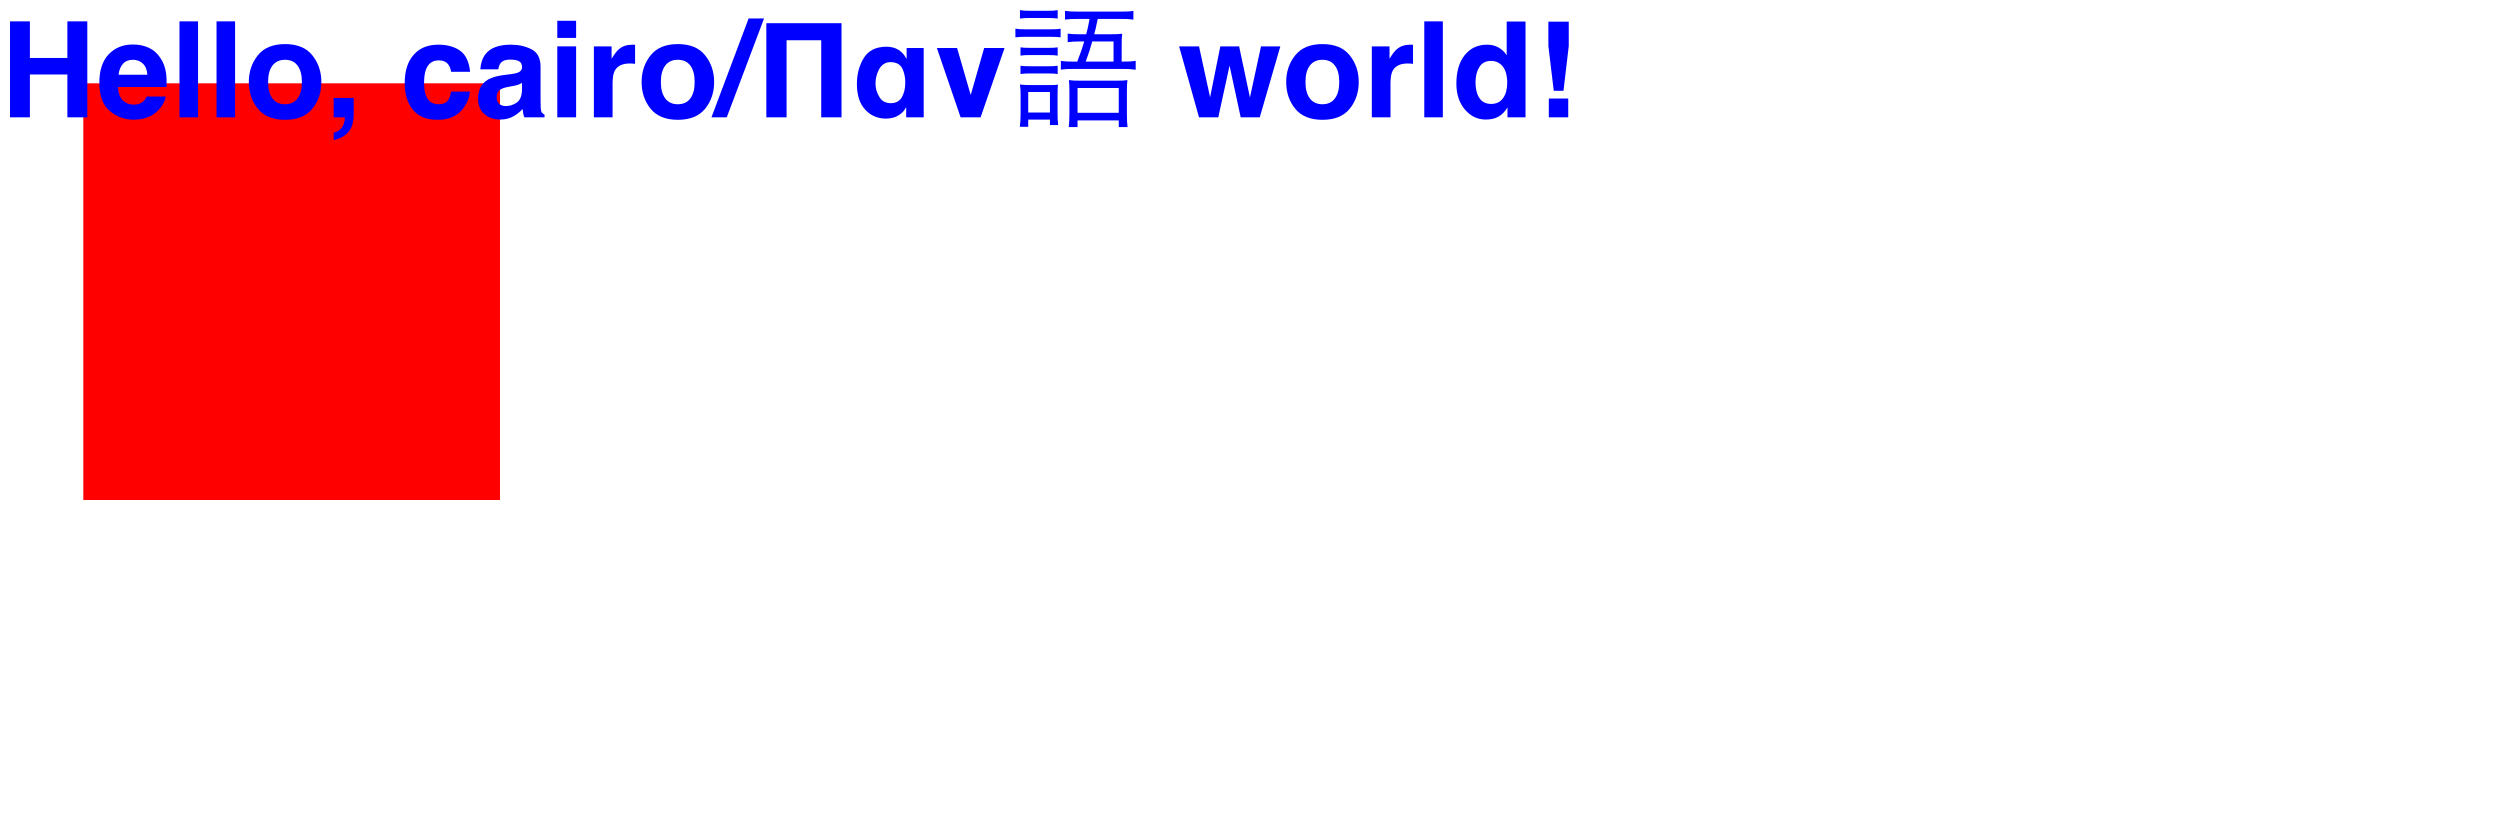
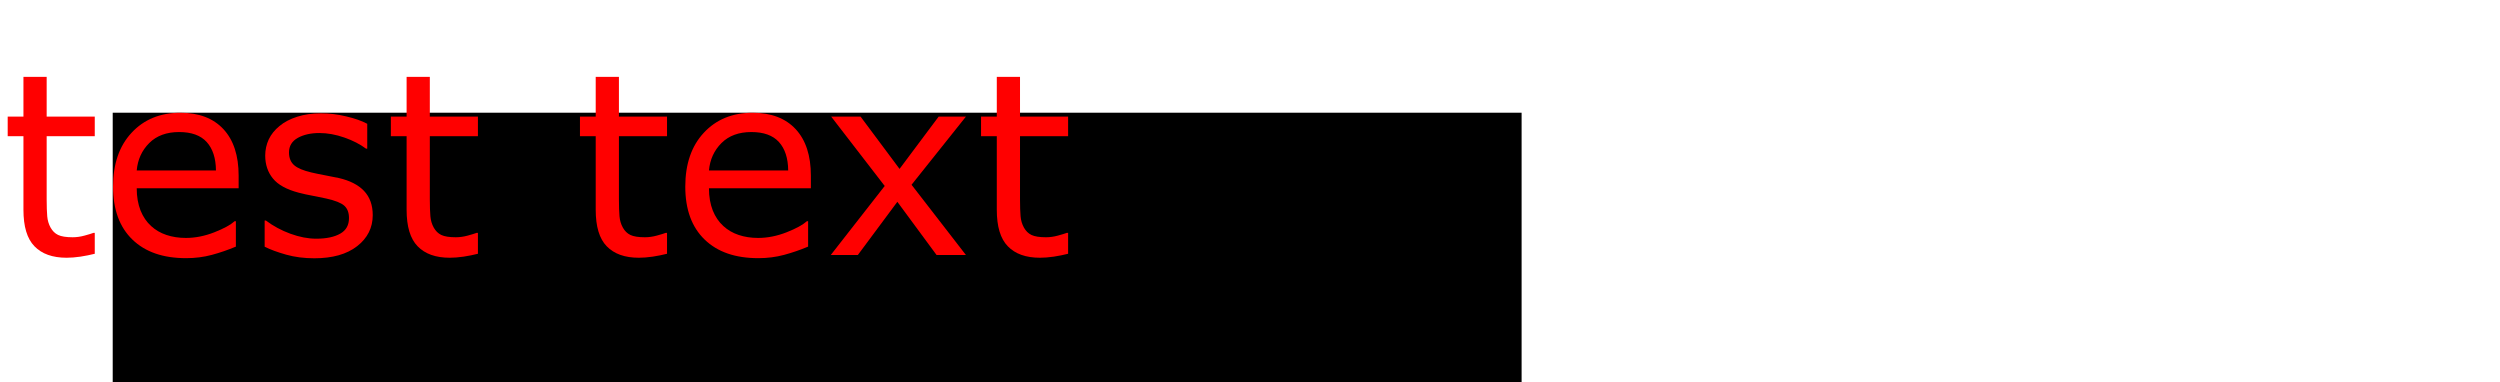
- <svg xmlns="http://www.w3.org/2000/svg" xmlns:xlink="http://www.w3.org/1999/xlink" width="300pt" height="100pt" viewBox="0 0 300 100" version="1.1">
+ <svg xmlns="http://www.w3.org/2000/svg" xmlns:xlink="http://www.w3.org/1999/xlink" width="88.722pt" height="13.534pt" viewBox="0 0 88.722 13.534" version="1.1">
  <defs>
    <g>
      <symbol overflow="visible" id="glyph0-0">
        <path style="stroke:none;" d="" />
      </symbol>
      <symbol overflow="visible" id="glyph0-1">
-         <path style="stroke:none;" d="M 1.203 0 L 1.203 -11.516 L 3.586 -11.516 L 3.586 -7.125 L 8.086 -7.125 L 8.086 -11.516 L 10.477 -11.516 L 10.477 0 L 8.086 0 L 8.086 -5.141 L 3.586 -5.141 L 3.586 0 Z " />
+         <path style="stroke:none;" d="M 3.363 -0.043 C 3.207 -0.004 3.039 0.031 2.855 0.059 C 2.672 0.086 2.508 0.098 2.363 0.098 C 1.863 0.098 1.484 -0.039 1.223 -0.309 C 0.961 -0.578 0.832 -1.008 0.832 -1.605 L 0.832 -4.215 L 0.273 -4.215 L 0.273 -4.91 L 0.832 -4.91 L 0.832 -6.32 L 1.656 -6.32 L 1.656 -4.91 L 3.363 -4.91 L 3.363 -4.215 L 1.656 -4.215 L 1.656 -1.977 C 1.656 -1.719 1.664 -1.52 1.676 -1.375 C 1.688 -1.23 1.727 -1.094 1.797 -0.969 C 1.863 -0.852 1.949 -0.766 2.062 -0.711 C 2.176 -0.656 2.348 -0.629 2.578 -0.629 C 2.715 -0.629 2.855 -0.648 3 -0.688 C 3.148 -0.727 3.254 -0.762 3.316 -0.785 L 3.363 -0.785 Z " />
      </symbol>
      <symbol overflow="visible" id="glyph0-2">
-         <path style="stroke:none;" d="M 3.199 -6.422 C 2.914 -6.098 2.738 -5.66 2.664 -5.109 L 6.125 -5.109 C 6.09 -5.699 5.91 -6.145 5.59 -6.449 C 5.27 -6.754 4.871 -6.906 4.398 -6.906 C 3.883 -6.906 3.484 -6.746 3.199 -6.422 Z M 6.312 -8.344 C 6.879 -8.078 7.348 -7.66 7.719 -7.086 C 8.051 -6.582 8.27 -5.996 8.367 -5.328 C 8.426 -4.938 8.449 -4.375 8.438 -3.641 L 2.609 -3.641 C 2.641 -2.785 2.91 -2.188 3.414 -1.844 C 3.723 -1.629 4.09 -1.523 4.523 -1.523 C 4.98 -1.523 5.355 -1.652 5.641 -1.914 C 5.797 -2.055 5.934 -2.25 6.055 -2.5 L 8.328 -2.5 C 8.27 -1.996 8.008 -1.48 7.539 -0.961 C 6.809 -0.133 5.789 0.281 4.477 0.281 C 3.395 0.281 2.438 -0.066 1.609 -0.766 C 0.781 -1.465 0.367 -2.598 0.367 -4.172 C 0.367 -5.645 0.742 -6.777 1.488 -7.562 C 2.234 -8.348 3.207 -8.742 4.398 -8.742 C 5.105 -8.742 5.746 -8.609 6.312 -8.344 Z " />
+         <path style="stroke:none;" d="M 4.922 -2.367 L 1.305 -2.367 C 1.305 -2.066 1.352 -1.805 1.441 -1.578 C 1.531 -1.355 1.656 -1.172 1.816 -1.027 C 1.969 -0.887 2.148 -0.781 2.359 -0.711 C 2.566 -0.641 2.797 -0.605 3.051 -0.605 C 3.383 -0.605 3.719 -0.672 4.059 -0.805 C 4.398 -0.938 4.637 -1.07 4.781 -1.199 L 4.824 -1.199 L 4.824 -0.297 C 4.547 -0.18 4.262 -0.082 3.973 -0.004 C 3.684 0.074 3.379 0.113 3.059 0.113 C 2.242 0.113 1.609 -0.105 1.152 -0.547 C 0.695 -0.988 0.465 -1.613 0.465 -2.426 C 0.465 -3.227 0.684 -3.867 1.121 -4.336 C 1.559 -4.809 2.137 -5.047 2.852 -5.047 C 3.516 -5.047 4.023 -4.852 4.383 -4.465 C 4.742 -4.078 4.922 -3.527 4.922 -2.816 Z M 4.117 -3 C 4.113 -3.434 4.004 -3.77 3.789 -4.008 C 3.574 -4.246 3.246 -4.363 2.809 -4.363 C 2.367 -4.363 2.012 -4.234 1.75 -3.973 C 1.488 -3.711 1.34 -3.387 1.305 -3 Z " />
      </symbol>
      <symbol overflow="visible" id="glyph0-3">
-         <path style="stroke:none;" d="M 3.312 0 L 1.086 0 L 1.086 -11.516 L 3.312 -11.516 Z " />
+         <path style="stroke:none;" d="M 4.32 -1.414 C 4.32 -0.965 4.133 -0.598 3.766 -0.312 C 3.395 -0.023 2.887 0.117 2.246 0.117 C 1.883 0.117 1.551 0.074 1.246 -0.012 C 0.941 -0.098 0.688 -0.191 0.484 -0.293 L 0.484 -1.223 L 0.527 -1.223 C 0.789 -1.027 1.078 -0.871 1.398 -0.754 C 1.719 -0.637 2.023 -0.578 2.316 -0.578 C 2.68 -0.578 2.965 -0.641 3.168 -0.758 C 3.375 -0.875 3.477 -1.059 3.477 -1.309 C 3.477 -1.504 3.422 -1.648 3.309 -1.75 C 3.199 -1.848 2.984 -1.934 2.668 -2.004 C 2.551 -2.031 2.398 -2.062 2.207 -2.098 C 2.02 -2.133 1.848 -2.168 1.691 -2.211 C 1.262 -2.324 0.957 -2.492 0.777 -2.715 C 0.598 -2.934 0.504 -3.207 0.504 -3.527 C 0.504 -3.73 0.547 -3.922 0.629 -4.102 C 0.715 -4.281 0.84 -4.438 1.012 -4.578 C 1.176 -4.715 1.383 -4.824 1.637 -4.906 C 1.891 -4.988 2.172 -5.027 2.488 -5.027 C 2.781 -5.027 3.078 -4.992 3.379 -4.918 C 3.68 -4.848 3.926 -4.762 4.125 -4.656 L 4.125 -3.773 L 4.082 -3.773 C 3.871 -3.93 3.617 -4.062 3.312 -4.168 C 3.012 -4.273 2.715 -4.328 2.426 -4.328 C 2.125 -4.328 1.867 -4.27 1.66 -4.156 C 1.453 -4.039 1.348 -3.867 1.348 -3.641 C 1.348 -3.438 1.414 -3.285 1.539 -3.18 C 1.66 -3.078 1.859 -2.996 2.137 -2.93 C 2.289 -2.895 2.457 -2.859 2.648 -2.824 C 2.836 -2.789 2.992 -2.758 3.121 -2.73 C 3.504 -2.641 3.801 -2.492 4.008 -2.277 C 4.215 -2.059 4.32 -1.773 4.32 -1.414 Z " />
      </symbol>
      <symbol overflow="visible" id="glyph0-4">
-         <path style="stroke:none;" d="M 6.359 -2.266 C 6.707 -2.73 6.883 -3.387 6.883 -4.242 C 6.883 -5.098 6.707 -5.754 6.359 -6.215 C 6.012 -6.676 5.512 -6.906 4.859 -6.906 C 4.207 -6.906 3.707 -6.676 3.355 -6.215 C 3.004 -5.754 2.828 -5.098 2.828 -4.242 C 2.828 -3.387 3.004 -2.73 3.355 -2.266 C 3.707 -1.801 4.207 -1.57 4.859 -1.57 C 5.512 -1.57 6.012 -1.801 6.359 -2.266 Z M 8.141 -1.035 C 7.422 -0.148 6.332 0.297 4.867 0.297 C 3.402 0.297 2.312 -0.148 1.594 -1.035 C 0.875 -1.922 0.516 -2.992 0.516 -4.242 C 0.516 -5.473 0.875 -6.535 1.594 -7.438 C 2.312 -8.34 3.402 -8.789 4.867 -8.789 C 6.332 -8.789 7.422 -8.34 8.141 -7.438 C 8.859 -6.535 9.219 -5.473 9.219 -4.242 C 9.219 -2.992 8.859 -1.922 8.141 -1.035 Z " />
+         <path style="stroke:none;" d="" />
      </symbol>
      <symbol overflow="visible" id="glyph0-5">
-         <path style="stroke:none;" d="M 0.922 1.852 C 1.371 1.727 1.699 1.52 1.91 1.227 C 2.121 0.934 2.242 0.527 2.273 0 L 0.922 0 L 0.922 -2.328 L 3.328 -2.328 L 3.328 -0.312 C 3.328 0.043 3.281 0.41 3.188 0.797 C 3.094 1.184 2.918 1.516 2.664 1.797 C 2.387 2.098 2.062 2.328 1.691 2.48 C 1.32 2.633 1.062 2.711 0.922 2.711 Z " />
-       </symbol>
-       <symbol overflow="visible" id="glyph0-6">
-         <path style="stroke:none;" d="" />
-       </symbol>
-       <symbol overflow="visible" id="glyph0-7">
-         <path style="stroke:none;" d="M 6.125 -5.461 C 6.082 -5.777 5.977 -6.066 5.805 -6.32 C 5.555 -6.664 5.168 -6.836 4.641 -6.836 C 3.891 -6.836 3.379 -6.465 3.102 -5.719 C 2.957 -5.324 2.883 -4.797 2.883 -4.141 C 2.883 -3.516 2.957 -3.012 3.102 -2.633 C 3.367 -1.926 3.867 -1.57 4.602 -1.57 C 5.121 -1.57 5.492 -1.711 5.711 -1.992 C 5.93 -2.273 6.062 -2.637 6.109 -3.086 L 8.383 -3.086 C 8.332 -2.41 8.086 -1.77 7.648 -1.164 C 6.949 -0.191 5.918 0.297 4.547 0.297 C 3.176 0.297 2.168 -0.109 1.523 -0.922 C 0.879 -1.734 0.555 -2.789 0.555 -4.086 C 0.555 -5.551 0.91 -6.688 1.625 -7.5 C 2.34 -8.312 3.324 -8.719 4.578 -8.719 C 5.645 -8.719 6.52 -8.48 7.199 -8 C 7.879 -7.52 8.281 -6.676 8.406 -5.461 Z " />
-       </symbol>
-       <symbol overflow="visible" id="glyph0-8">
-         <path style="stroke:none;" d="M 5.734 -4.141 C 5.594 -4.051 5.453 -3.98 5.309 -3.926 C 5.164 -3.871 4.969 -3.82 4.719 -3.773 L 4.219 -3.68 C 3.75 -3.598 3.414 -3.496 3.211 -3.375 C 2.867 -3.172 2.695 -2.855 2.695 -2.43 C 2.695 -2.051 2.801 -1.773 3.012 -1.605 C 3.223 -1.438 3.48 -1.352 3.781 -1.352 C 4.262 -1.352 4.703 -1.492 5.105 -1.773 C 5.508 -2.055 5.719 -2.566 5.734 -3.312 Z M 4.383 -5.18 C 4.793 -5.23 5.09 -5.297 5.266 -5.375 C 5.582 -5.512 5.742 -5.723 5.742 -6.008 C 5.742 -6.355 5.621 -6.598 5.379 -6.73 C 5.137 -6.863 4.781 -6.93 4.312 -6.93 C 3.785 -6.93 3.414 -6.801 3.195 -6.539 C 3.039 -6.348 2.934 -6.086 2.883 -5.758 L 0.734 -5.758 C 0.781 -6.504 0.988 -7.113 1.359 -7.594 C 1.949 -8.344 2.957 -8.719 4.391 -8.719 C 5.324 -8.719 6.152 -8.535 6.875 -8.164 C 7.598 -7.793 7.961 -7.098 7.961 -6.07 L 7.961 -2.164 C 7.961 -1.895 7.965 -1.566 7.977 -1.18 C 7.992 -0.887 8.035 -0.691 8.109 -0.586 C 8.184 -0.48 8.293 -0.395 8.438 -0.328 L 8.438 0 L 6.016 0 C 5.949 -0.172 5.902 -0.332 5.875 -0.484 C 5.848 -0.637 5.828 -0.809 5.812 -1 C 5.504 -0.668 5.152 -0.383 4.75 -0.148 C 4.27 0.129 3.73 0.266 3.125 0.266 C 2.355 0.266 1.719 0.047 1.215 -0.395 C 0.711 -0.836 0.461 -1.457 0.461 -2.266 C 0.461 -3.312 0.863 -4.07 1.672 -4.539 C 2.113 -4.793 2.766 -4.977 3.625 -5.086 Z " />
-       </symbol>
-       <symbol overflow="visible" id="glyph0-9">
-         <path style="stroke:none;" d="M 3.328 -9.531 L 1.07 -9.531 L 1.07 -11.586 L 3.328 -11.586 Z M 1.07 -8.516 L 3.328 -8.516 L 3.328 0 L 1.07 0 Z " />
-       </symbol>
-       <symbol overflow="visible" id="glyph0-10">
-         <path style="stroke:none;" d="M 5.77 -8.715 C 5.797 -8.711 5.863 -8.707 5.961 -8.703 L 5.961 -6.422 C 5.82 -6.438 5.695 -6.449 5.586 -6.453 C 5.477 -6.457 5.387 -6.461 5.32 -6.461 C 4.426 -6.461 3.824 -6.168 3.516 -5.586 C 3.344 -5.258 3.258 -4.754 3.258 -4.07 L 3.258 0 L 1.016 0 L 1.016 -8.516 L 3.141 -8.516 L 3.141 -7.031 C 3.484 -7.598 3.785 -7.988 4.039 -8.195 C 4.457 -8.543 4.996 -8.719 5.664 -8.719 C 5.707 -8.719 5.742 -8.719 5.77 -8.715 Z " />
-       </symbol>
-       <symbol overflow="visible" id="glyph0-11">
-         <path style="stroke:none;" d="M 3.586 -11.867 L 5.438 -11.867 L 0.961 0 L -0.875 0 Z " />
-       </symbol>
-       <symbol overflow="visible" id="glyph0-12">
-         <path style="stroke:none;" d="M 1.266 -11.297 L 10.289 -11.297 L 10.289 0 L 7.852 0 L 7.852 -9.25 L 3.695 -9.25 L 3.695 0 L 1.266 0 Z " />
-       </symbol>
-       <symbol overflow="visible" id="glyph0-13">
-         <path style="stroke:none;" d="M 2.812 -4.062 C 2.812 -3.48 2.965 -2.945 3.266 -2.461 C 3.543 -1.961 4.004 -1.707 4.656 -1.695 C 5.285 -1.707 5.734 -1.961 6 -2.461 C 6.254 -2.945 6.383 -3.496 6.383 -4.109 C 6.395 -4.738 6.281 -5.309 6.047 -5.82 C 5.801 -6.348 5.328 -6.613 4.625 -6.625 C 4.301 -6.625 4.027 -6.551 3.805 -6.398 C 3.57 -6.238 3.379 -6.023 3.234 -5.758 C 2.953 -5.215 2.812 -4.652 2.812 -4.062 Z M 6.492 -1.188 L 6.461 -1.188 C 6.293 -0.824 6.008 -0.512 5.602 -0.258 C 5.207 0.008 4.691 0.145 4.062 0.156 C 3.051 0.145 2.227 -0.211 1.586 -0.914 C 0.926 -1.605 0.59 -2.613 0.578 -3.938 C 0.566 -5.121 0.832 -6.164 1.375 -7.07 C 1.91 -7.988 2.816 -8.457 4.094 -8.477 C 5.203 -8.477 6.008 -8.004 6.508 -7.055 L 6.547 -7.055 L 6.547 -8.32 L 8.594 -8.32 L 8.594 0 L 6.492 0 Z " />
-       </symbol>
-       <symbol overflow="visible" id="glyph0-14">
-         <path style="stroke:none;" d="M 0.383 -8.32 L 2.812 -8.32 L 4.43 -2.734 L 4.461 -2.734 L 6.062 -8.32 L 8.508 -8.32 L 5.633 0 L 3.234 0 Z " />
-       </symbol>
-       <symbol overflow="visible" id="glyph0-15">
-         <path style="stroke:none;" d="M 5.055 -8.516 L 7.312 -8.516 L 8.609 -2.383 L 9.938 -8.516 L 12.258 -8.516 L 9.789 0 L 7.5 0 L 6.164 -6.203 L 4.812 0 L 2.5 0 L 0.109 -8.516 L 2.5 -8.516 L 3.828 -2.406 Z " />
-       </symbol>
-       <symbol overflow="visible" id="glyph0-16">
-         <path style="stroke:none;" d="M 5.555 -8.379 C 5.957 -8.152 6.281 -7.84 6.531 -7.438 L 6.531 -11.5 L 8.789 -11.5 L 8.789 0 L 6.625 0 L 6.625 -1.18 C 6.309 -0.676 5.945 -0.309 5.539 -0.078 C 5.133 0.152 4.629 0.266 4.023 0.266 C 3.027 0.266 2.191 -0.137 1.512 -0.941 C 0.832 -1.746 0.492 -2.777 0.492 -4.039 C 0.492 -5.492 0.828 -6.637 1.496 -7.469 C 2.164 -8.301 3.059 -8.719 4.18 -8.719 C 4.695 -8.719 5.152 -8.605 5.555 -8.379 Z M 6.102 -2.312 C 6.43 -2.781 6.594 -3.387 6.594 -4.133 C 6.594 -5.176 6.332 -5.918 5.805 -6.367 C 5.48 -6.637 5.105 -6.773 4.68 -6.773 C 4.027 -6.773 3.551 -6.527 3.246 -6.035 C 2.941 -5.543 2.789 -4.934 2.789 -4.203 C 2.789 -3.418 2.945 -2.789 3.254 -2.316 C 3.562 -1.844 4.035 -1.609 4.664 -1.609 C 5.293 -1.609 5.773 -1.844 6.102 -2.312 Z " />
-       </symbol>
-       <symbol overflow="visible" id="glyph0-17">
-         <path style="stroke:none;" d="M 1.758 -11.477 L 4.203 -11.477 L 4.203 -8.555 L 3.57 -3.18 L 2.406 -3.18 L 1.758 -8.555 Z M 1.812 -2.258 L 4.141 -2.258 L 4.141 0 L 1.812 0 Z " />
-       </symbol>
-       <symbol overflow="visible" id="glyph1-0">
-         <path style="stroke:none;" d="" />
-       </symbol>
-       <symbol overflow="visible" id="glyph1-1">
-         <path style="stroke:none;" d="M 7.938 -6.688 C 7.184 -6.688 6.816 -6.703 6.367 -6.77 L 6.367 -5.727 C 6.848 -5.793 7.215 -5.809 7.938 -5.809 L 13.809 -5.809 C 14.414 -5.809 14.801 -5.793 15.344 -5.711 L 15.344 -6.785 C 14.879 -6.703 14.574 -6.688 13.809 -6.688 L 13.664 -6.688 L 13.664 -8.672 C 13.664 -9.344 13.68 -9.695 13.727 -10.031 C 13.359 -9.984 12.992 -9.969 12.352 -9.969 L 10.367 -9.969 C 10.543 -10.625 10.559 -10.688 10.785 -11.809 L 13.52 -11.809 C 14.238 -11.809 14.594 -11.793 15.07 -11.727 L 15.07 -12.77 C 14.656 -12.703 14.207 -12.688 13.488 -12.688 L 8.465 -12.688 C 7.742 -12.688 7.344 -12.703 6.863 -12.77 L 6.863 -11.727 C 7.344 -11.793 7.711 -11.809 8.434 -11.809 L 9.809 -11.809 C 9.648 -10.91 9.586 -10.641 9.406 -9.969 L 8.559 -9.969 C 8.031 -9.969 7.617 -9.984 7.184 -10.047 L 7.184 -9.023 C 7.566 -9.07 8.078 -9.105 8.559 -9.105 L 9.168 -9.105 C 8.879 -8.129 8.848 -8.062 8.336 -6.688 Z M 9.344 -6.688 C 9.809 -7.984 9.84 -8.047 10.129 -9.105 L 12.688 -9.105 L 12.688 -6.688 Z M 1.457 -11.855 C 1.809 -11.902 2.16 -11.922 2.672 -11.922 L 4.77 -11.922 C 5.344 -11.922 5.566 -11.902 5.984 -11.855 L 5.984 -12.863 C 5.617 -12.801 5.328 -12.785 4.77 -12.785 L 2.672 -12.785 C 2.098 -12.785 1.824 -12.801 1.457 -12.863 Z M 0.91 -9.602 C 1.297 -9.648 1.633 -9.664 2.191 -9.664 L 5.055 -9.664 C 5.68 -9.664 5.953 -9.648 6.336 -9.602 L 6.336 -10.641 C 6 -10.574 5.648 -10.559 4.93 -10.559 L 2.191 -10.559 C 1.586 -10.559 1.281 -10.574 0.91 -10.641 Z M 1.52 -7.406 C 1.855 -7.457 2.16 -7.473 2.672 -7.473 L 4.848 -7.473 C 5.375 -7.473 5.586 -7.457 5.984 -7.406 L 5.984 -8.398 C 5.648 -8.352 5.391 -8.336 4.848 -8.336 L 2.672 -8.336 C 2.113 -8.336 1.871 -8.352 1.52 -8.398 Z M 1.52 -5.199 C 1.887 -5.246 2.145 -5.266 2.672 -5.266 L 4.832 -5.266 C 5.375 -5.266 5.586 -5.246 5.984 -5.199 L 5.984 -6.191 C 5.648 -6.145 5.406 -6.129 4.848 -6.129 L 2.672 -6.129 C 2.113 -6.129 1.855 -6.145 1.52 -6.191 Z M 1.535 -0.434 C 1.535 0.207 1.504 0.688 1.441 1.137 L 2.449 1.137 L 2.449 0.273 L 5.055 0.273 L 5.055 0.93 L 6.047 0.93 C 5.984 0.496 5.969 0.129 5.969 -0.398 L 5.969 -2.672 C 5.969 -3.246 5.984 -3.586 6.016 -3.922 C 5.727 -3.871 5.535 -3.871 4.848 -3.871 L 2.734 -3.871 C 2.273 -3.871 1.871 -3.887 1.457 -3.938 C 1.52 -3.52 1.535 -3.152 1.535 -2.609 Z M 2.449 -3.039 L 5.055 -3.039 L 5.055 -0.574 L 2.449 -0.574 Z M 7.391 -0.398 C 7.391 0.305 7.359 0.801 7.312 1.168 L 8.367 1.168 L 8.367 0.367 L 13.312 0.367 L 13.312 1.168 L 14.367 1.168 C 14.32 0.816 14.289 0.273 14.289 -0.383 L 14.289 -3.055 C 14.289 -3.695 14.305 -4.129 14.352 -4.465 C 14.016 -4.414 13.68 -4.398 12.977 -4.398 L 8.734 -4.398 C 8.062 -4.398 7.727 -4.414 7.328 -4.465 C 7.375 -4.062 7.391 -3.68 7.391 -3.137 Z M 8.367 -3.52 L 13.312 -3.52 L 13.312 -0.543 L 8.367 -0.543 Z " />
+         <path style="stroke:none;" d="M 5.062 0 L 4.02 0 L 2.629 -1.887 L 1.227 0 L 0.266 0 L 2.18 -2.449 L 0.281 -4.91 L 1.324 -4.91 L 2.707 -3.055 L 4.094 -4.91 L 5.062 -4.91 L 3.133 -2.492 Z " />
      </symbol>
    </g>
  </defs>
  <g id="surface1">
-     <path style=" stroke:none;fill-rule:nonzero;fill:rgb(100%,0%,0%);fill-opacity:1;" d="M 10 10 L 60 10 L 60 60 L 10 60 Z " />
-     <g style="fill:rgb(0%,0%,100%);fill-opacity:1;">
-       <use xlink:href="#glyph0-1" x="0" y="14.08" />
-       <use xlink:href="#glyph0-2" x="11.555" y="14.08" />
-       <use xlink:href="#glyph0-3" x="20.453" y="14.08" />
-       <use xlink:href="#glyph0-3" x="24.898" y="14.08" />
-       <use xlink:href="#glyph0-4" x="29.344" y="14.08" />
-       <use xlink:href="#glyph0-5" x="39.117" y="14.08" />
-       <use xlink:href="#glyph0-6" x="43.562" y="14.08" />
-       <use xlink:href="#glyph0-7" x="48.008" y="14.08" />
-       <use xlink:href="#glyph0-8" x="56.906" y="14.08" />
-       <use xlink:href="#glyph0-9" x="65.805" y="14.08" />
-       <use xlink:href="#glyph0-10" x="70.25" y="14.08" />
-       <use xlink:href="#glyph0-4" x="76.477" y="14.08" />
-       <use xlink:href="#glyph0-11" x="86.25" y="14.08" />
-     </g>
-     <g style="fill:rgb(0%,0%,100%);fill-opacity:1;">
-       <use xlink:href="#glyph0-12" x="90.695" y="14.08" />
-       <use xlink:href="#glyph0-13" x="102.25" y="14.08" />
-       <use xlink:href="#glyph0-14" x="112.039" y="14.08" />
-     </g>
-     <g style="fill:rgb(0%,0%,100%);fill-opacity:1;">
-       <use xlink:href="#glyph1-1" x="120.938" y="14.08" />
-     </g>
-     <g style="fill:rgb(0%,0%,100%);fill-opacity:1;">
-       <use xlink:href="#glyph0-6" x="136.938" y="14.08" />
-     </g>
-     <g style="fill:rgb(0%,0%,100%);fill-opacity:1;">
-       <use xlink:href="#glyph0-15" x="141.383" y="14.08" />
-       <use xlink:href="#glyph0-4" x="153.828" y="14.08" />
-       <use xlink:href="#glyph0-10" x="163.602" y="14.08" />
-       <use xlink:href="#glyph0-3" x="169.828" y="14.08" />
-       <use xlink:href="#glyph0-16" x="174.273" y="14.08" />
-       <use xlink:href="#glyph0-17" x="184.047" y="14.08" />
+     <path style=" stroke:none;fill-rule:nonzero;fill:rgb(0%,0%,0%);fill-opacity:1;" d="M 4 4 L 54 4 L 54 54 L 4 54 Z " />
+     <g style="fill:rgb(100%,0%,0%);fill-opacity:1;">
+       <use xlink:href="#glyph0-1" x="0" y="9.049" />
+       <use xlink:href="#glyph0-2" x="3.547" y="9.049" />
+       <use xlink:href="#glyph0-3" x="8.908" y="9.049" />
+       <use xlink:href="#glyph0-1" x="13.598" y="9.049" />
+       <use xlink:href="#glyph0-4" x="17.145" y="9.049" />
+       <use xlink:href="#glyph0-1" x="20.309" y="9.049" />
+       <use xlink:href="#glyph0-2" x="23.855" y="9.049" />
+       <use xlink:href="#glyph0-5" x="29.217" y="9.049" />
+       <use xlink:href="#glyph0-1" x="34.543" y="9.049" />
    </g>
  </g>
</svg>
